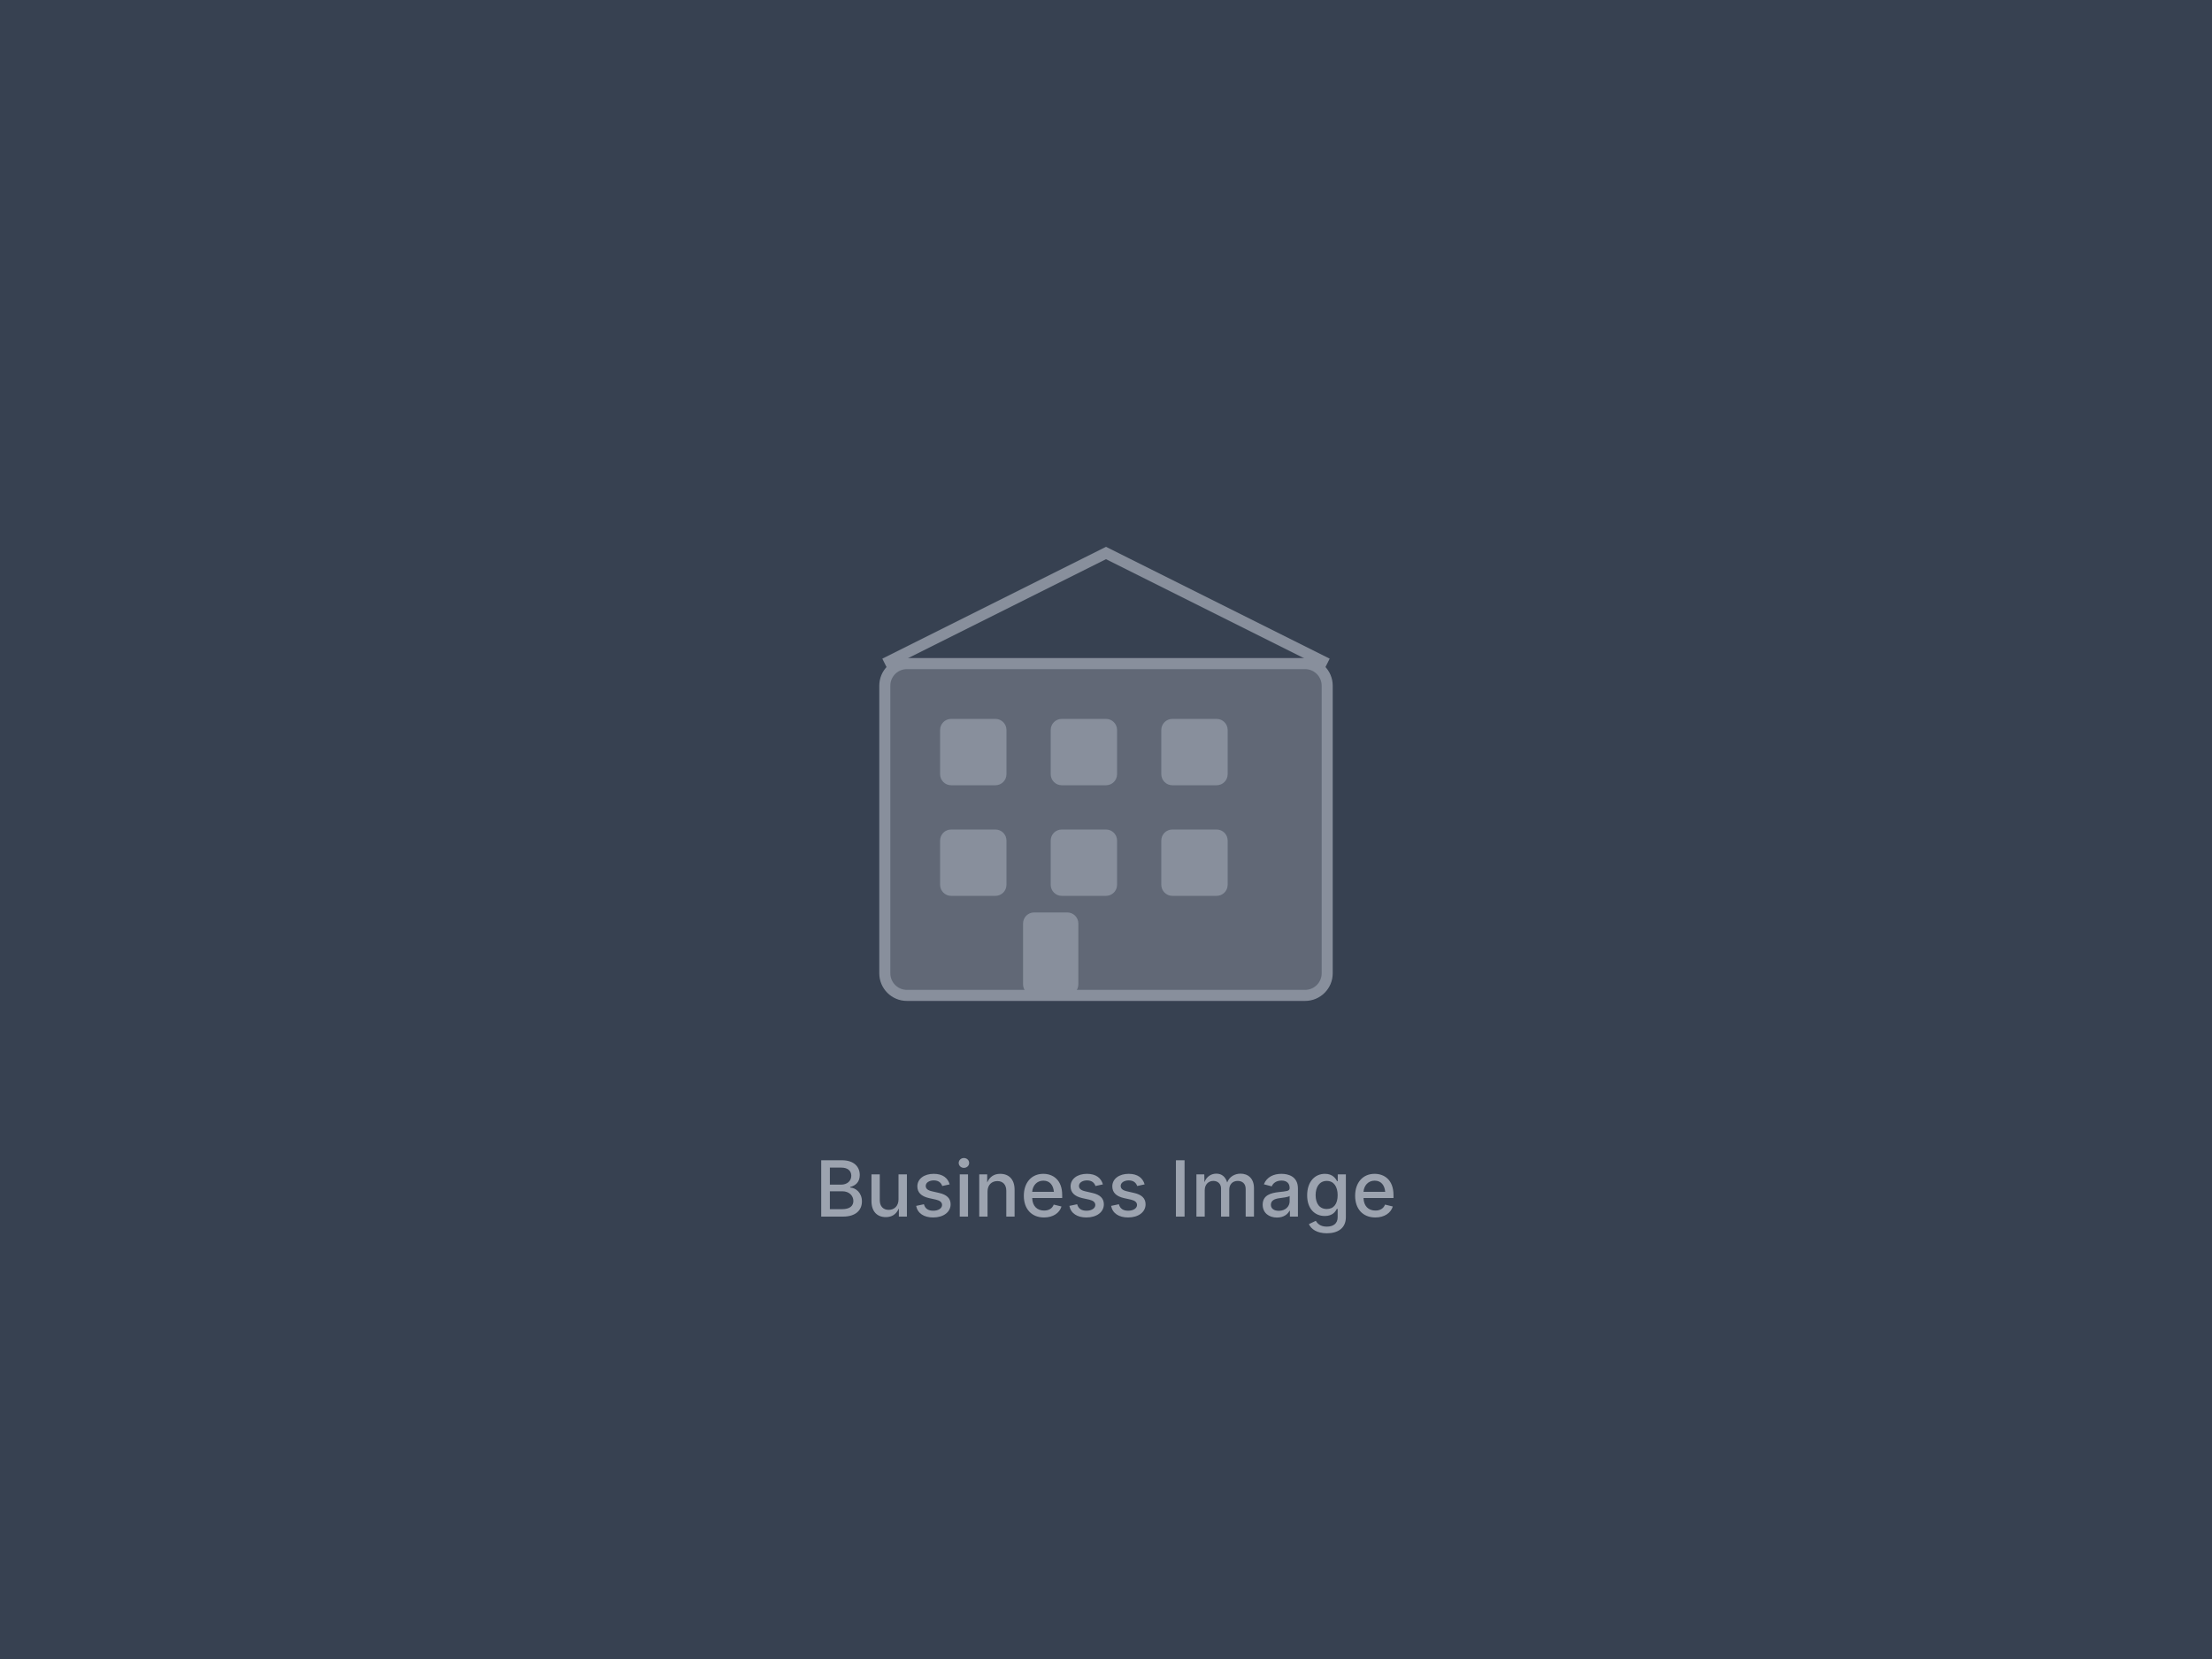
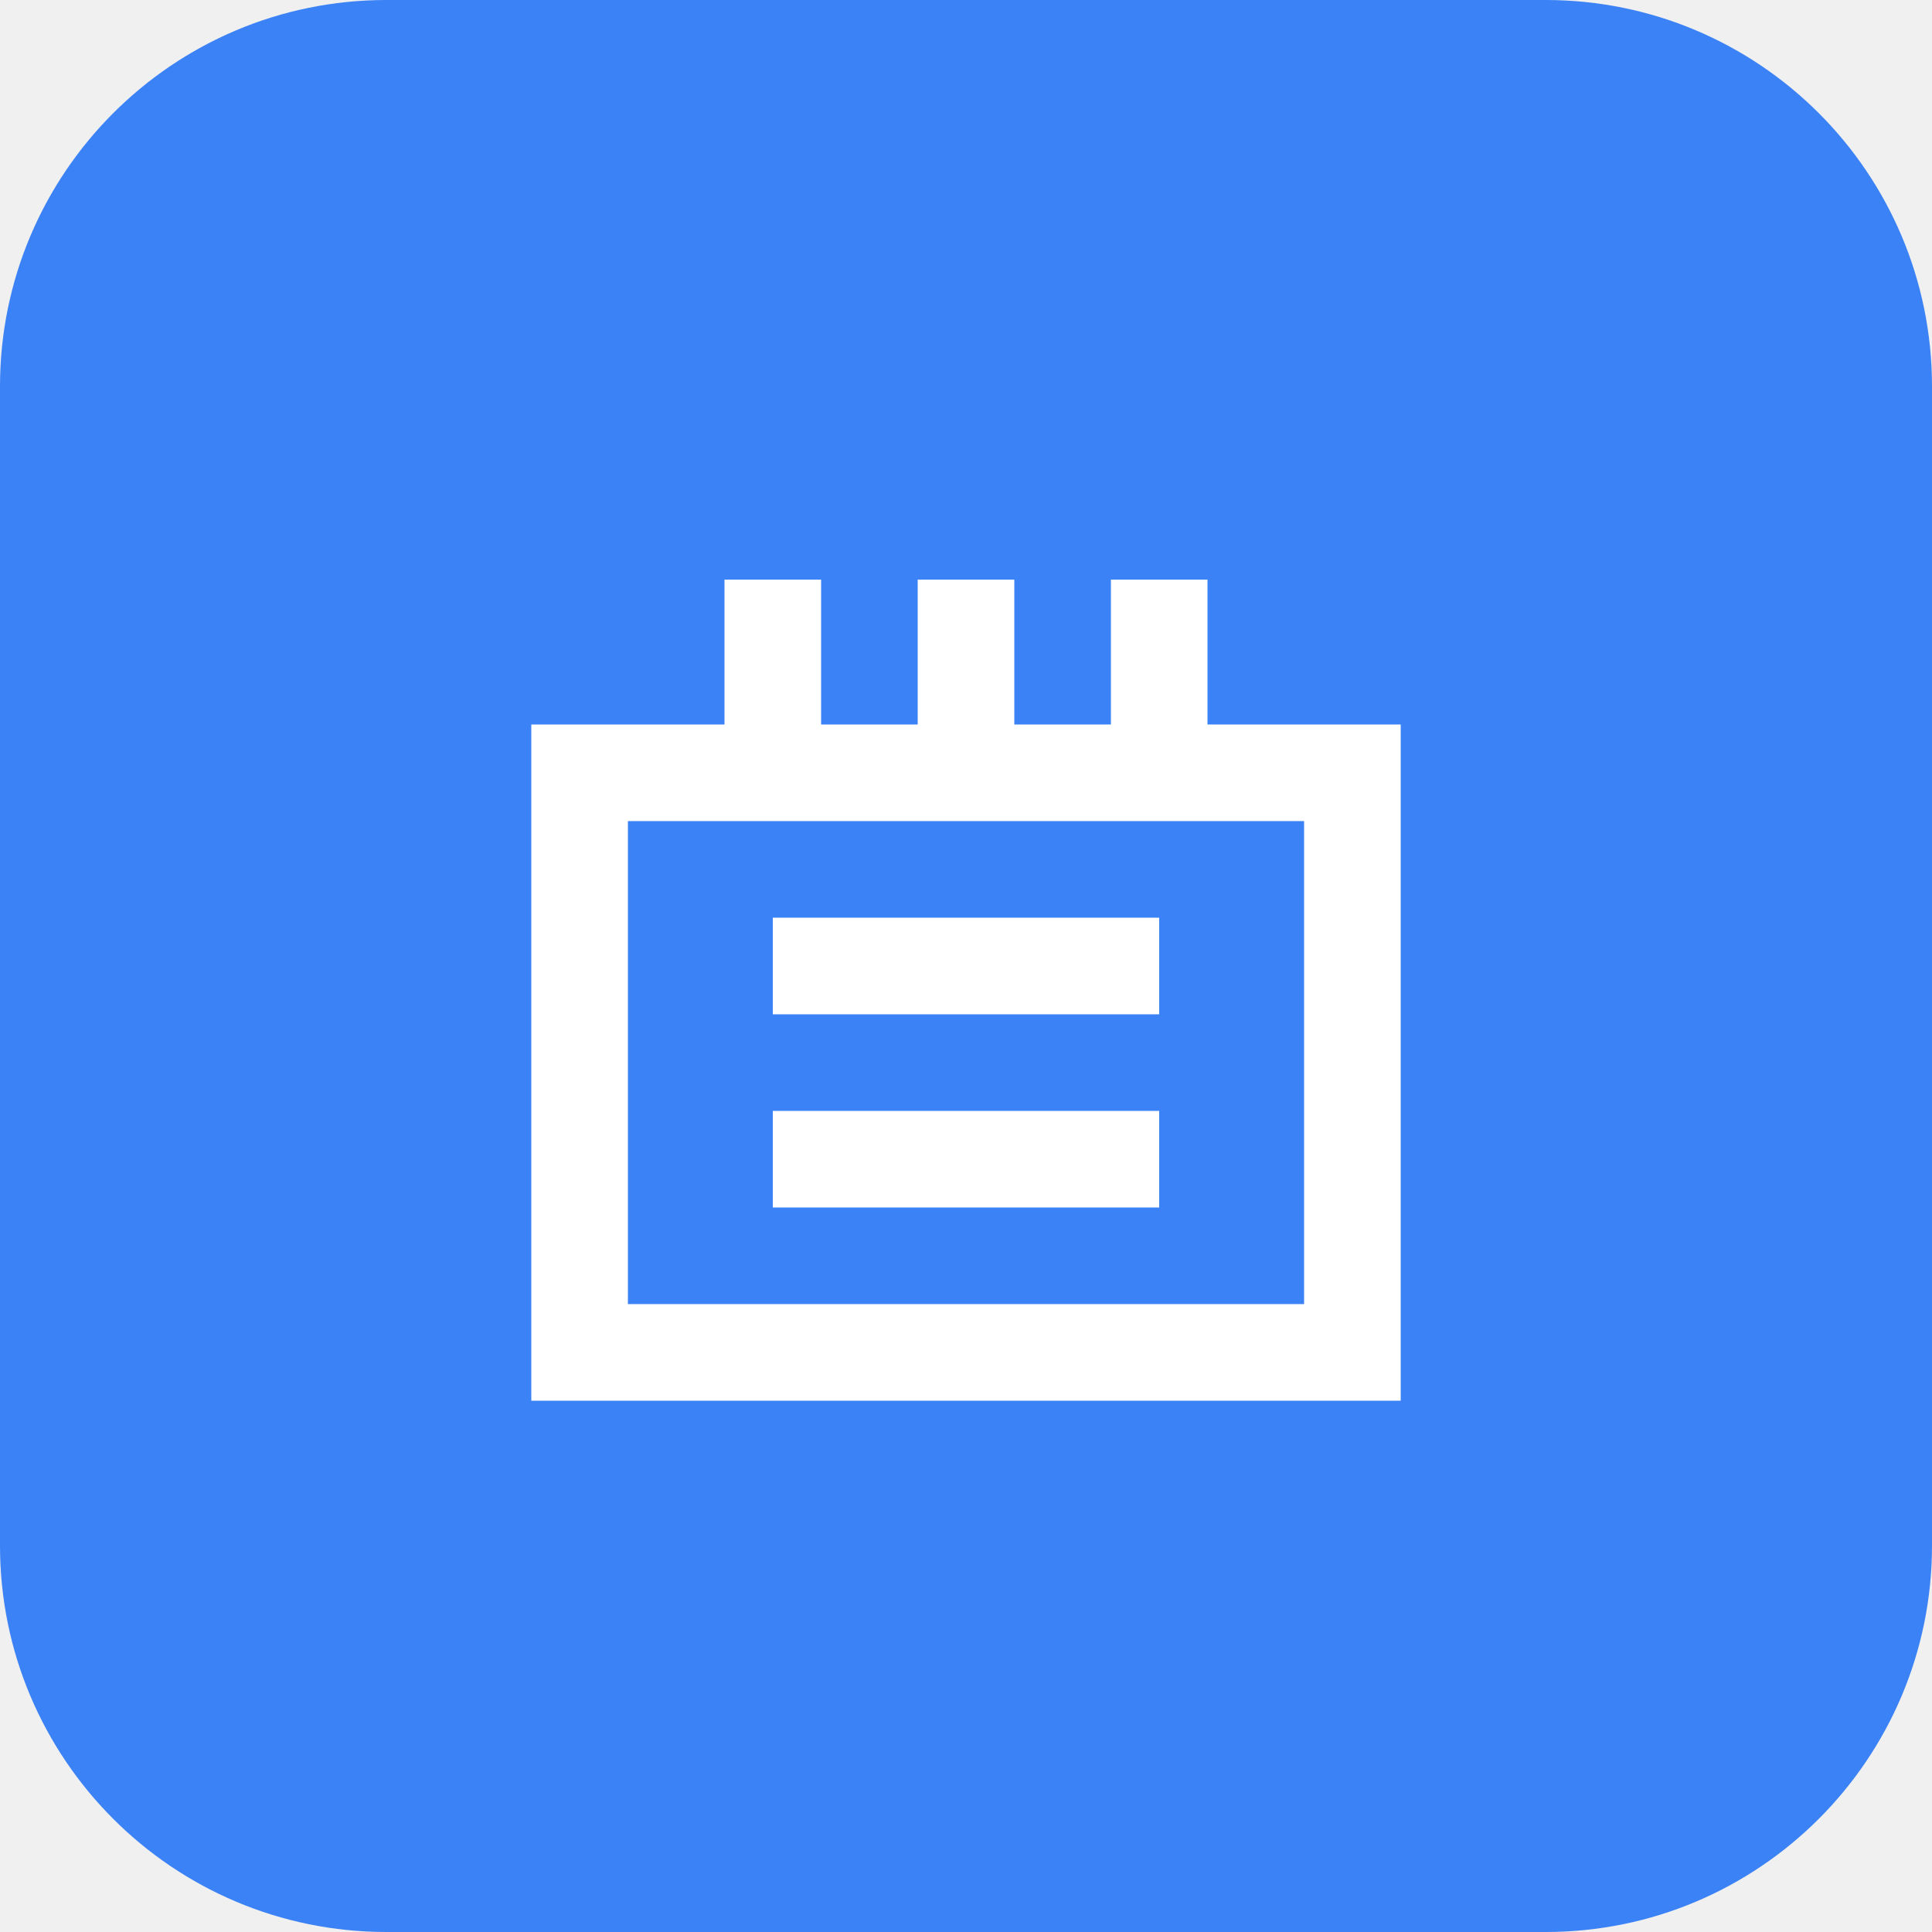
- <svg xmlns="http://www.w3.org/2000/svg" width="400" height="300" viewBox="0 0 400 300" fill="none">
-   <rect width="400" height="300" fill="#374151" />
-   <g opacity="0.8">
-     <rect x="160" y="120" width="80" height="60" rx="4" fill="#6B7280" stroke="#9CA3AF" stroke-width="2" />
-     <rect x="170" y="130" width="12" height="12" rx="2" fill="#9CA3AF" />
-     <rect x="190" y="130" width="12" height="12" rx="2" fill="#9CA3AF" />
-     <rect x="210" y="130" width="12" height="12" rx="2" fill="#9CA3AF" />
-     <rect x="170" y="150" width="12" height="12" rx="2" fill="#9CA3AF" />
-     <rect x="190" y="150" width="12" height="12" rx="2" fill="#9CA3AF" />
-     <rect x="210" y="150" width="12" height="12" rx="2" fill="#9CA3AF" />
-     <rect x="185" y="165" width="10" height="15" rx="2" fill="#9CA3AF" />
-     <path d="M160 120 L200 100 L240 120" stroke="#9CA3AF" stroke-width="2" fill="none" />
-   </g>
-   <text x="200" y="220" text-anchor="middle" fill="#9CA3AF" font-family="Inter, system-ui, sans-serif" font-size="14" font-weight="500">
-     Business Image
-   </text>
+ <svg xmlns="http://www.w3.org/2000/svg" width="40" height="40" viewBox="0 0 40 40" fill="none">
+   <rect width="40" height="40" rx="8" fill="#3B82F6" />
+   <path d="M12 16H28V28H12V16Z" stroke="white" stroke-width="2" fill="none" />
+   <path d="M16 12V16" stroke="white" stroke-width="2" />
+   <path d="M20 12V16" stroke="white" stroke-width="2" />
+   <path d="M24 12V16" stroke="white" stroke-width="2" />
+   <path d="M16 20H24" stroke="white" stroke-width="2" />
+   <path d="M16 24H24" stroke="white" stroke-width="2" />
</svg>
